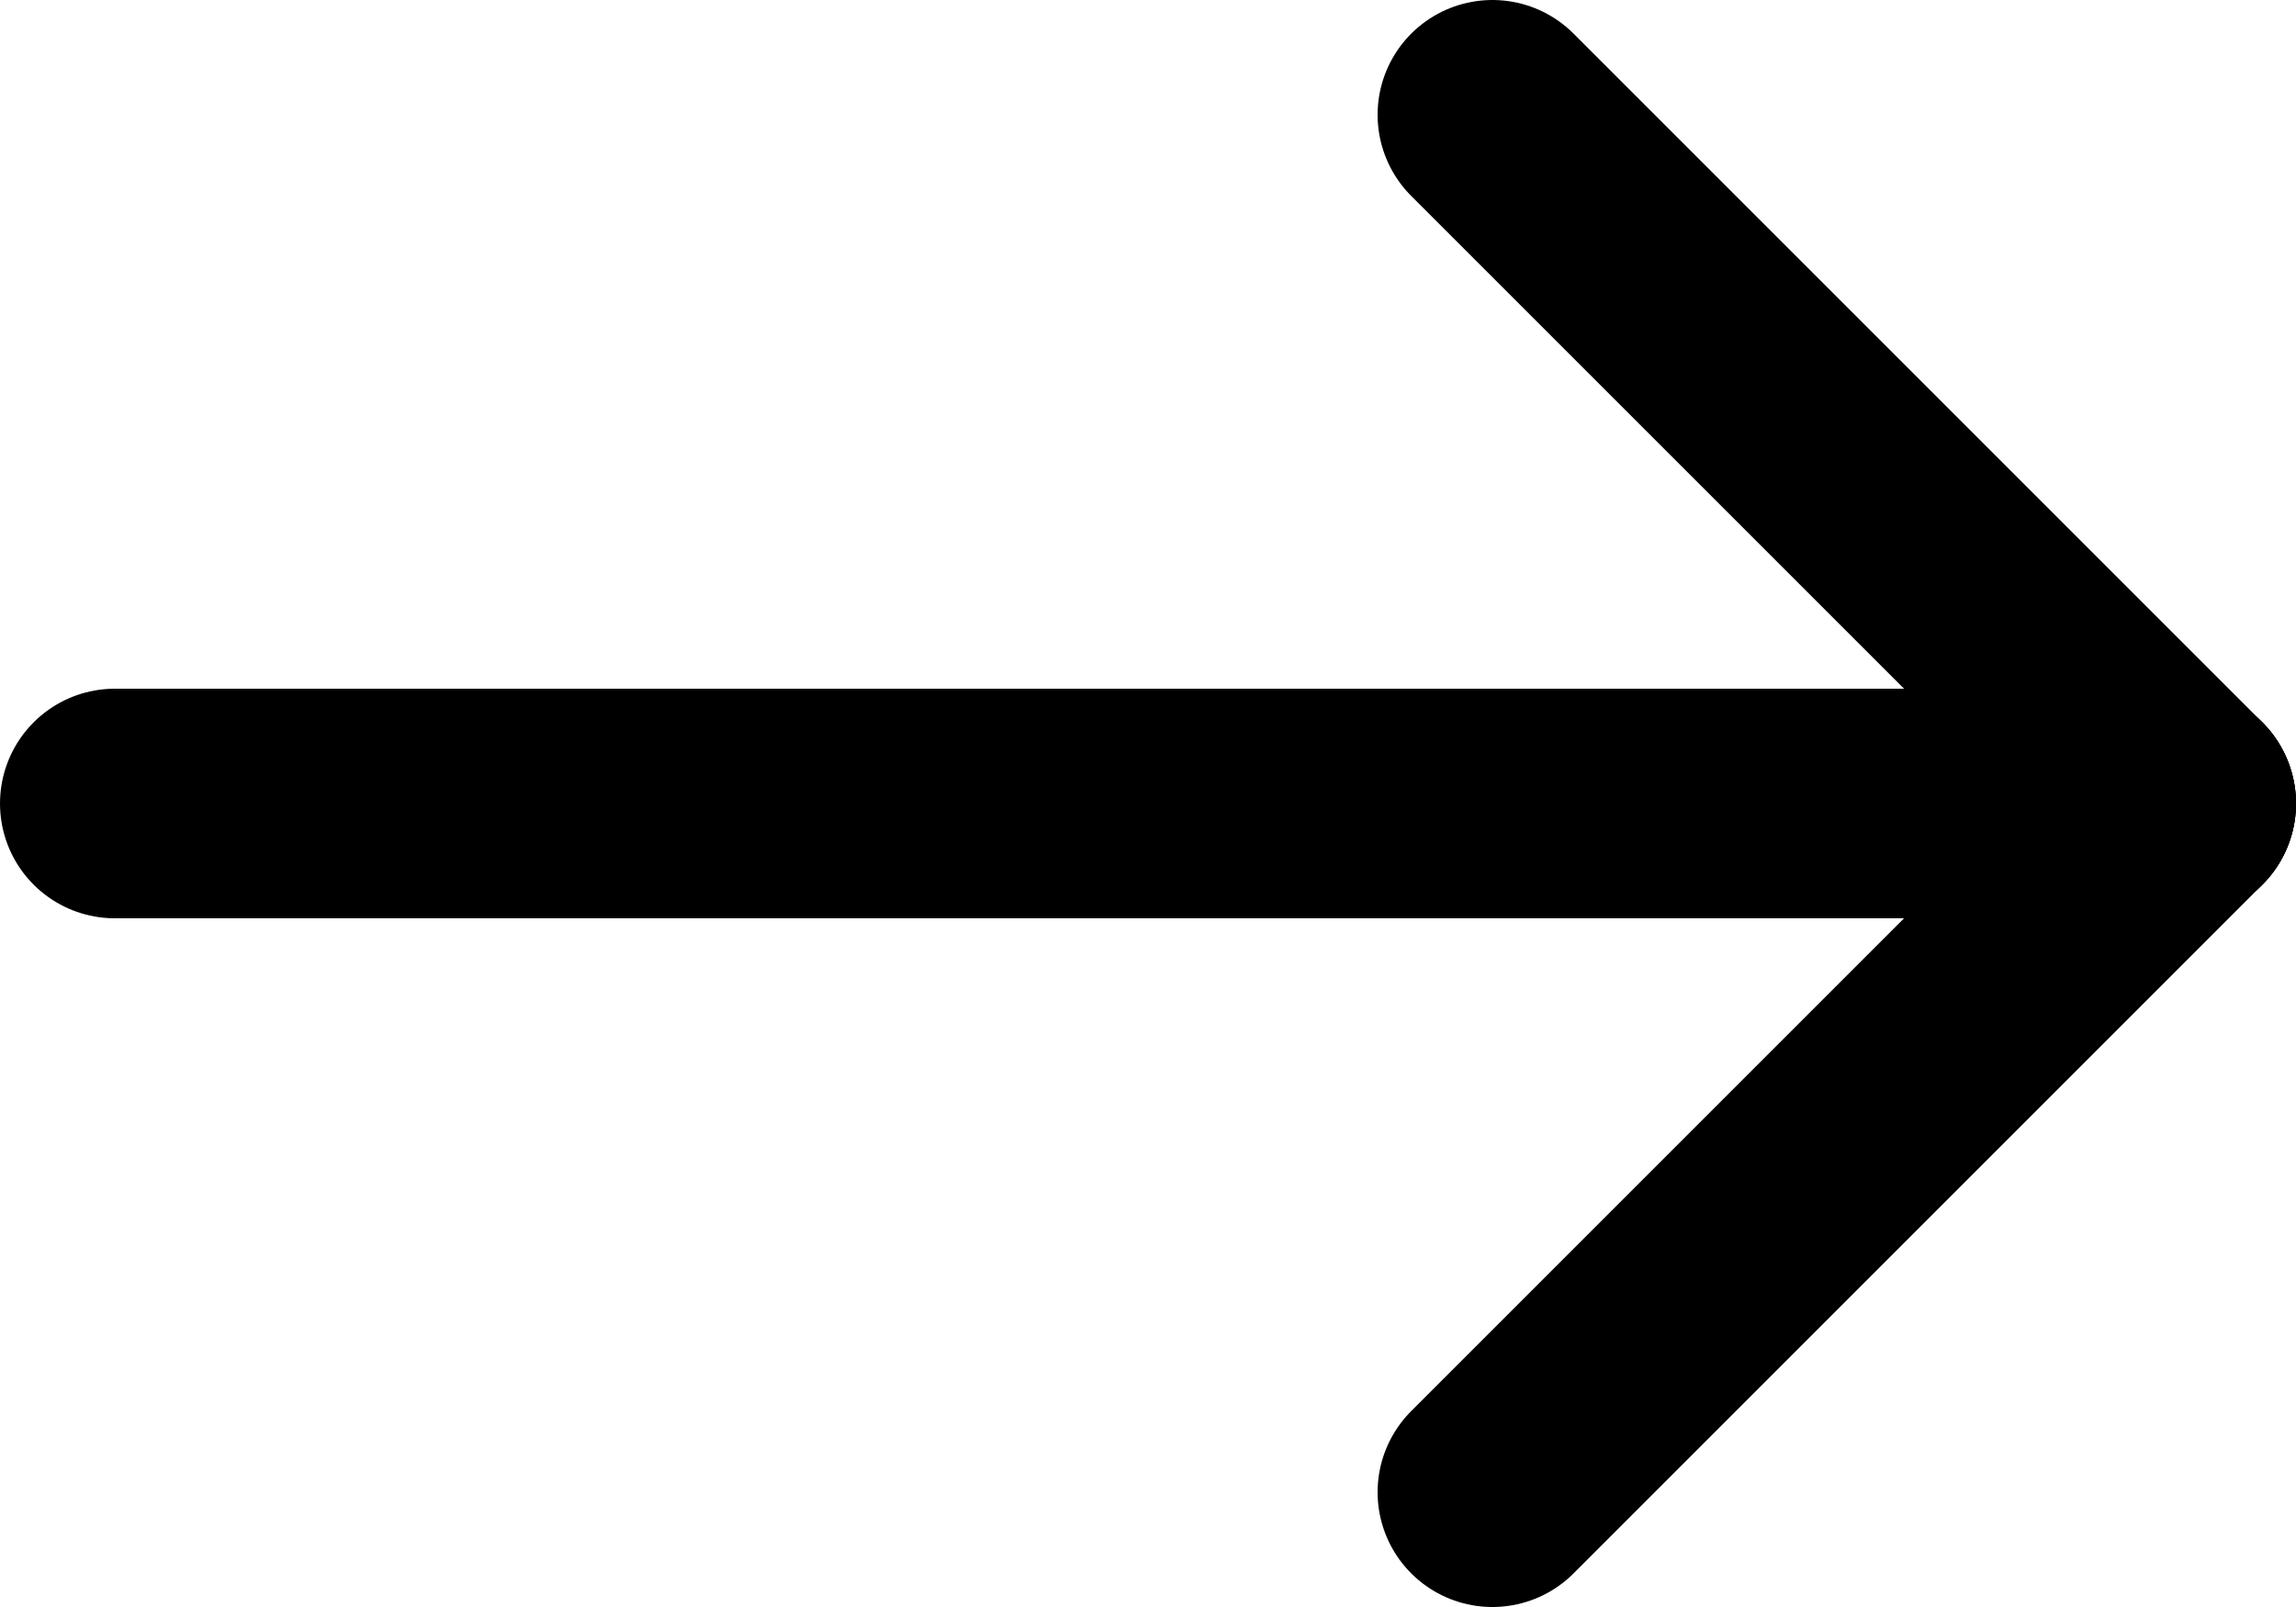
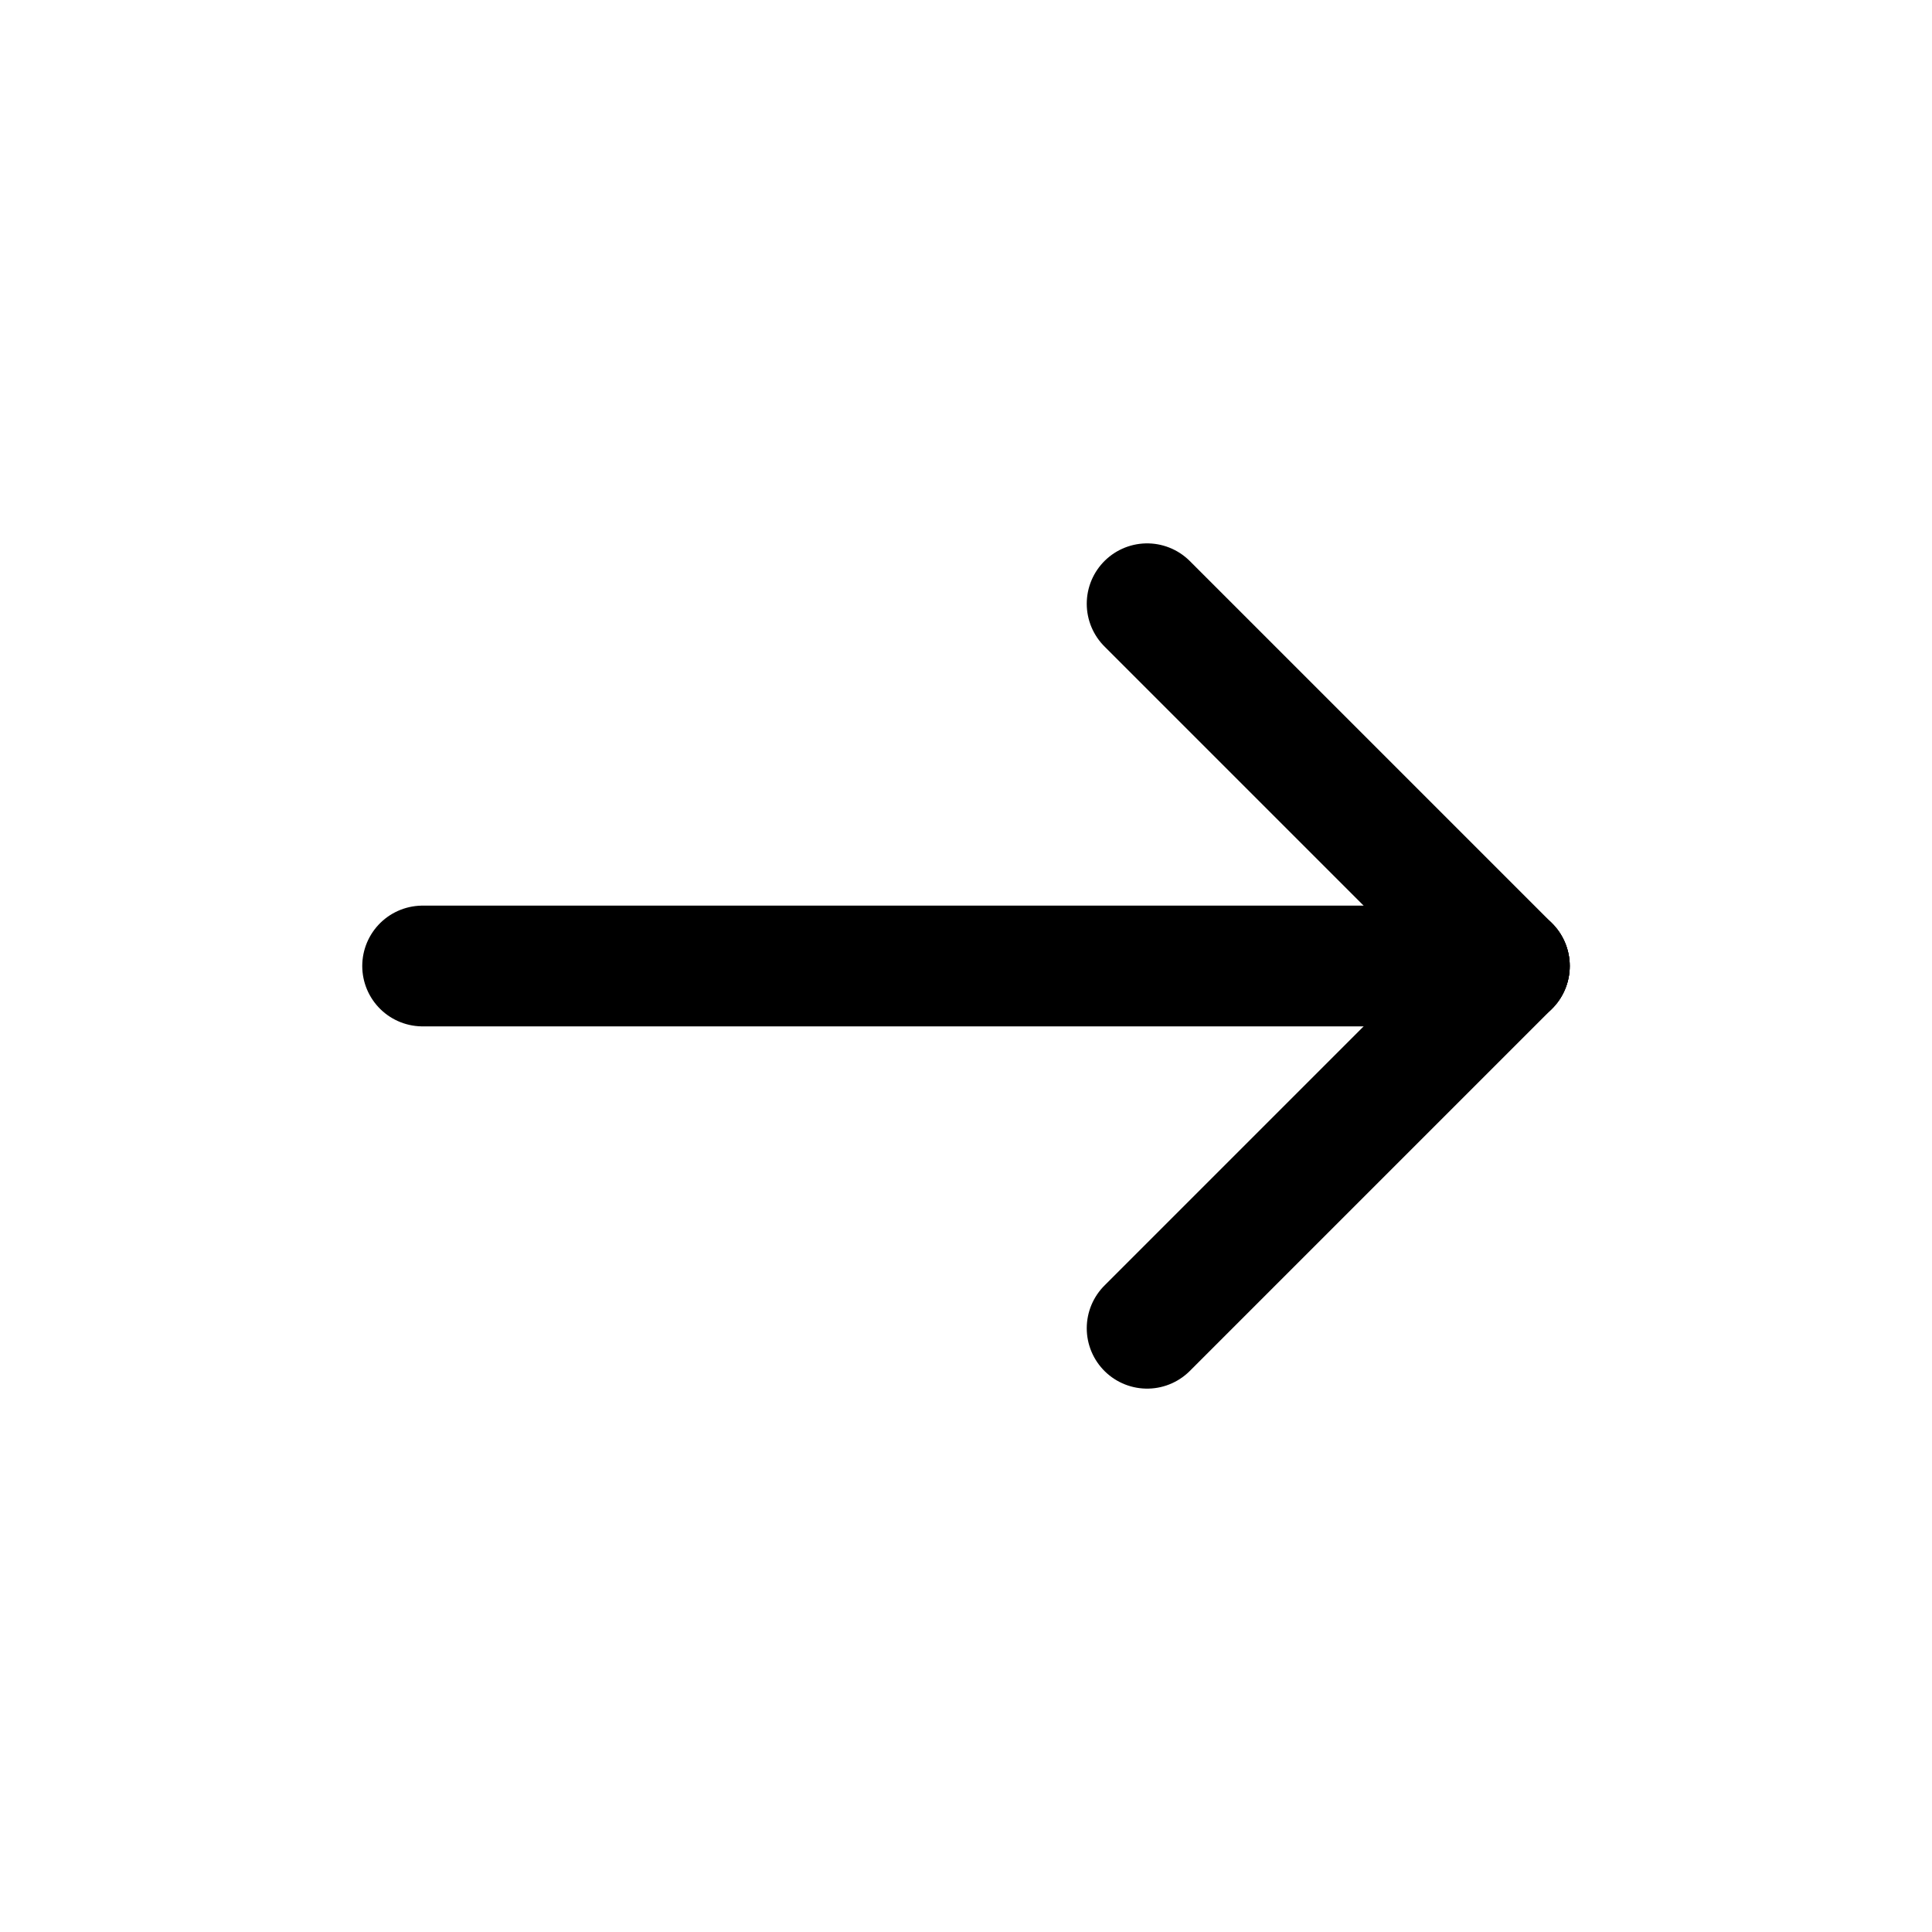
- <svg xmlns="http://www.w3.org/2000/svg" width="20" height="14" viewBox="0 0 20 14" fill="none">
-   <path d="M1 7H19" stroke="currentColor" stroke-width="2" stroke-miterlimit="1.5" stroke-linecap="round" stroke-linejoin="round" />
-   <path d="M19 7L13 13" stroke="currentColor" stroke-width="2" stroke-miterlimit="1.5" stroke-linecap="round" stroke-linejoin="round" />
-   <path d="M19 7L13 1" stroke="currentColor" stroke-width="2" stroke-miterlimit="1.5" stroke-linecap="round" stroke-linejoin="round" />
+ <svg xmlns="http://www.w3.org/2000/svg" viewBox="0 0 32 32" fill="none">
+   <path d="M7 16H25" stroke-width="2" stroke-miterlimit="1.5" stroke-linecap="round" stroke-linejoin="round" style="stroke: currentColor;" />
+   <path d="M25 16L19 22" stroke-width="2" stroke-miterlimit="1.5" stroke-linecap="round" stroke-linejoin="round" style="stroke: currentColor;" />
+   <path d="M25 16L19 10" stroke-width="2" stroke-miterlimit="1.5" stroke-linecap="round" stroke-linejoin="round" style="stroke: currentColor;" />
</svg>
